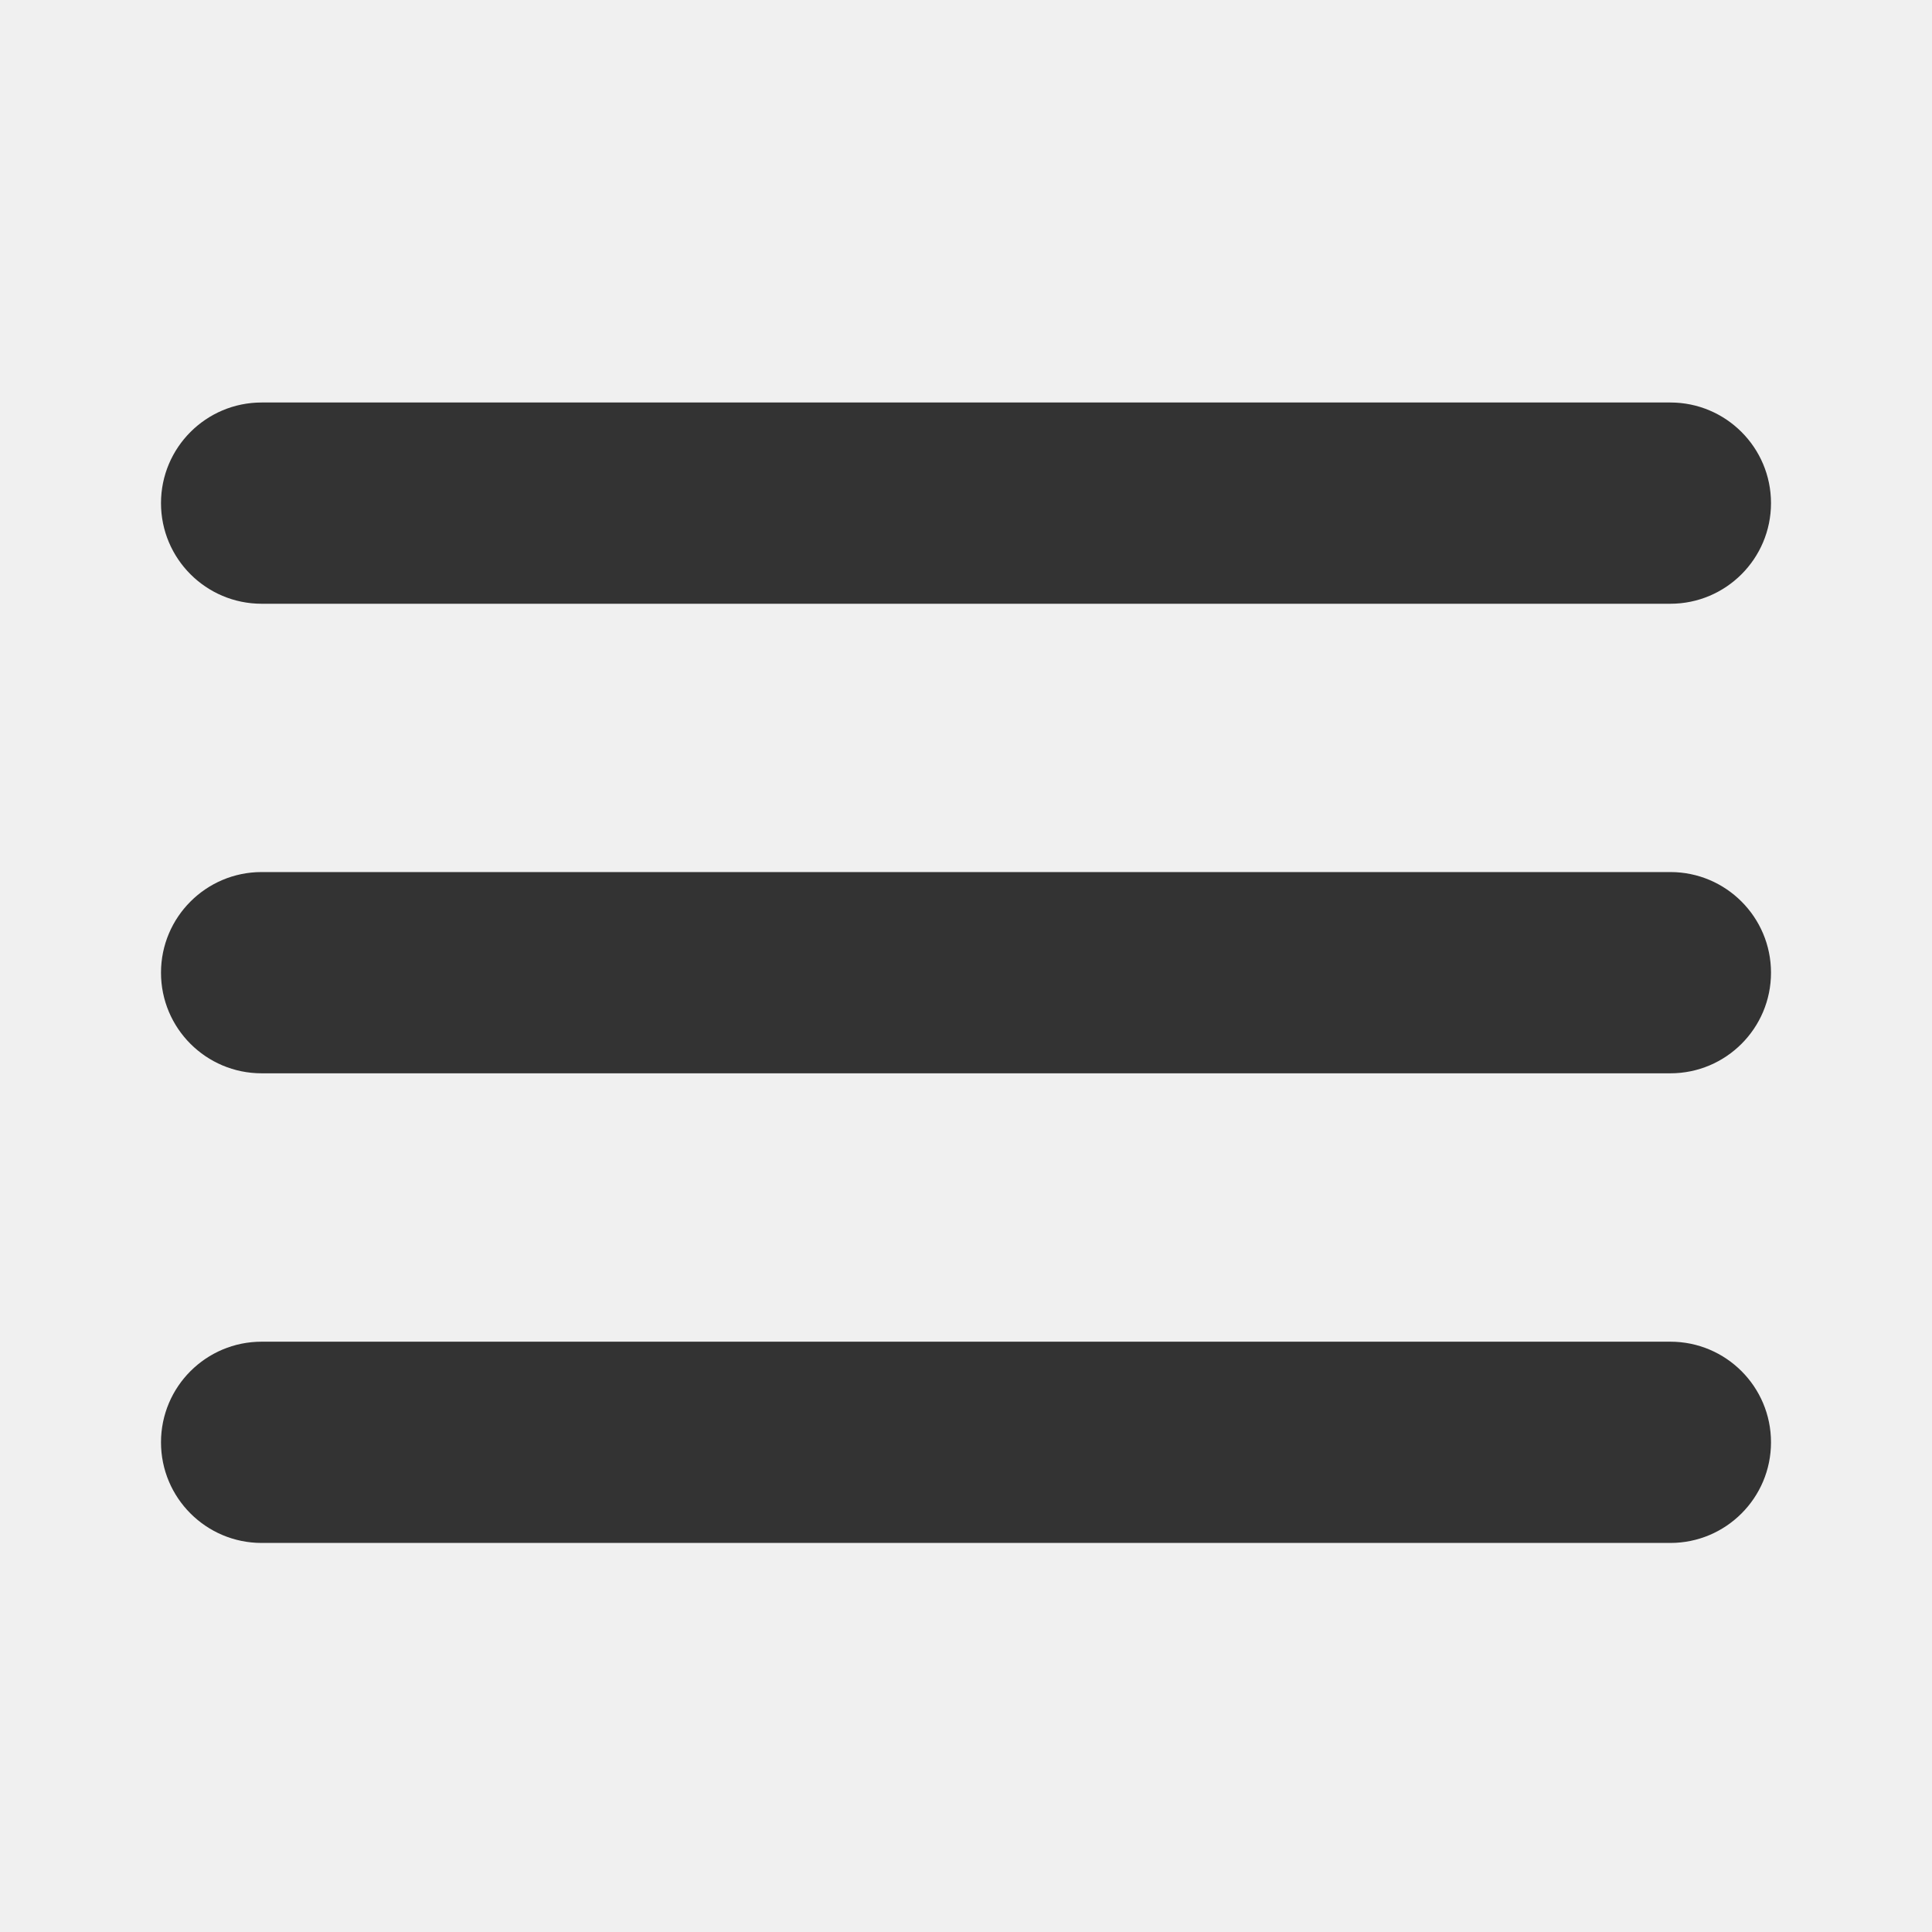
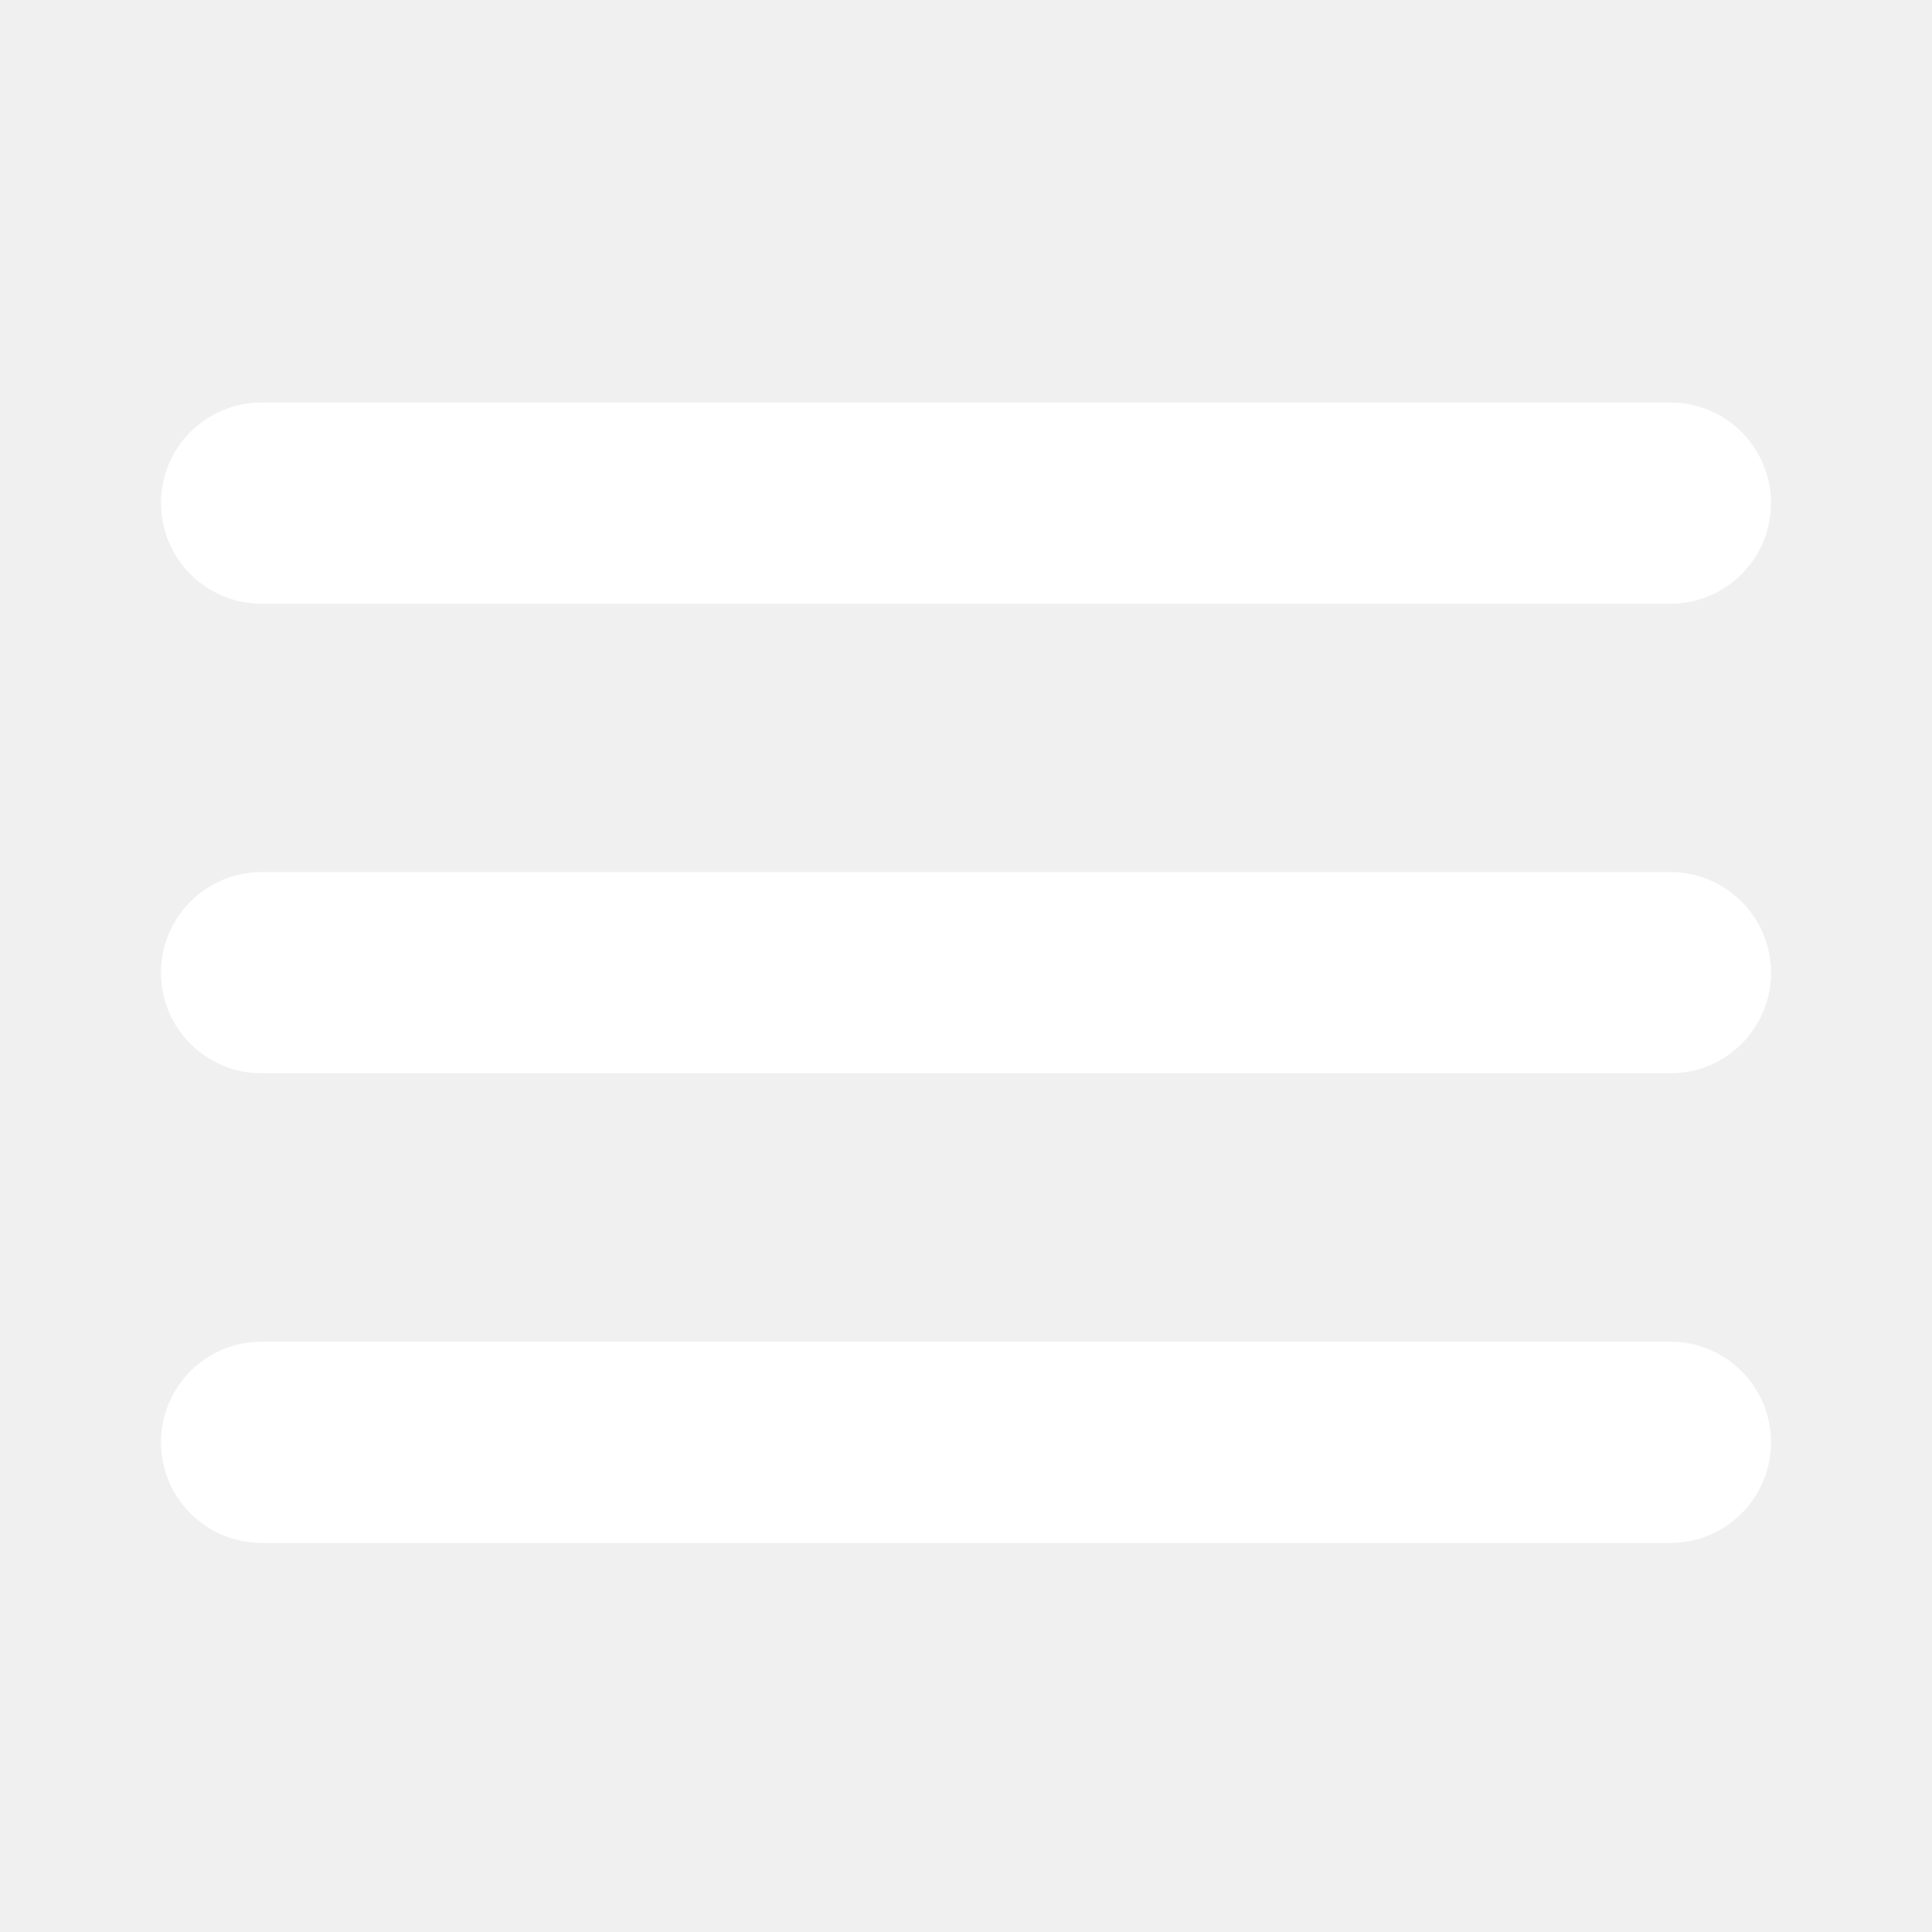
<svg xmlns="http://www.w3.org/2000/svg" width="24" height="24" viewBox="0 0 24 24" fill="none">
  <g id="menu">
    <g id="Vector">
-       <path d="M20.75 10.833H3.25C2.56 10.833 2 11.393 2 12.083C2 12.774 2.56 13.333 3.25 13.333H20.75C21.44 13.333 22 12.774 22 12.083C22 11.393 21.44 10.833 20.75 10.833Z" fill="#333333" />
-       <path d="M3.25 7.5H20.75C21.44 7.5 22 6.94 22 6.25C22 5.56 21.44 5 20.75 5H3.25C2.56 5 2 5.56 2 6.25C2 6.94 2.56 7.5 3.25 7.5Z" fill="#333333" />
-       <path d="M20.75 16.667H3.25C2.56 16.667 2 17.226 2 17.917C2 18.607 2.56 19.167 3.25 19.167H20.75C21.44 19.167 22 18.607 22 17.917C22 17.226 21.44 16.667 20.75 16.667Z" fill="#333333" />
+       <path d="M20.75 10.833H3.25C2.56 10.833 2 11.393 2 12.083C2 12.774 2.56 13.333 3.25 13.333H20.75C21.44 13.333 22 12.774 22 12.083C22 11.393 21.44 10.833 20.75 10.833Z" fill="white" />
+       <path d="M3.25 7.5H20.75C21.44 7.5 22 6.94 22 6.25C22 5.56 21.44 5 20.75 5H3.25C2.56 5 2 5.56 2 6.25C2 6.94 2.56 7.5 3.25 7.5Z" fill="white" />
+       <path d="M20.75 16.667H3.25C2.56 16.667 2 17.226 2 17.917C2 18.607 2.56 19.167 3.25 19.167H20.75C21.44 19.167 22 18.607 22 17.917C22 17.226 21.44 16.667 20.75 16.667Z" fill="white" />
    </g>
  </g>
</svg>
